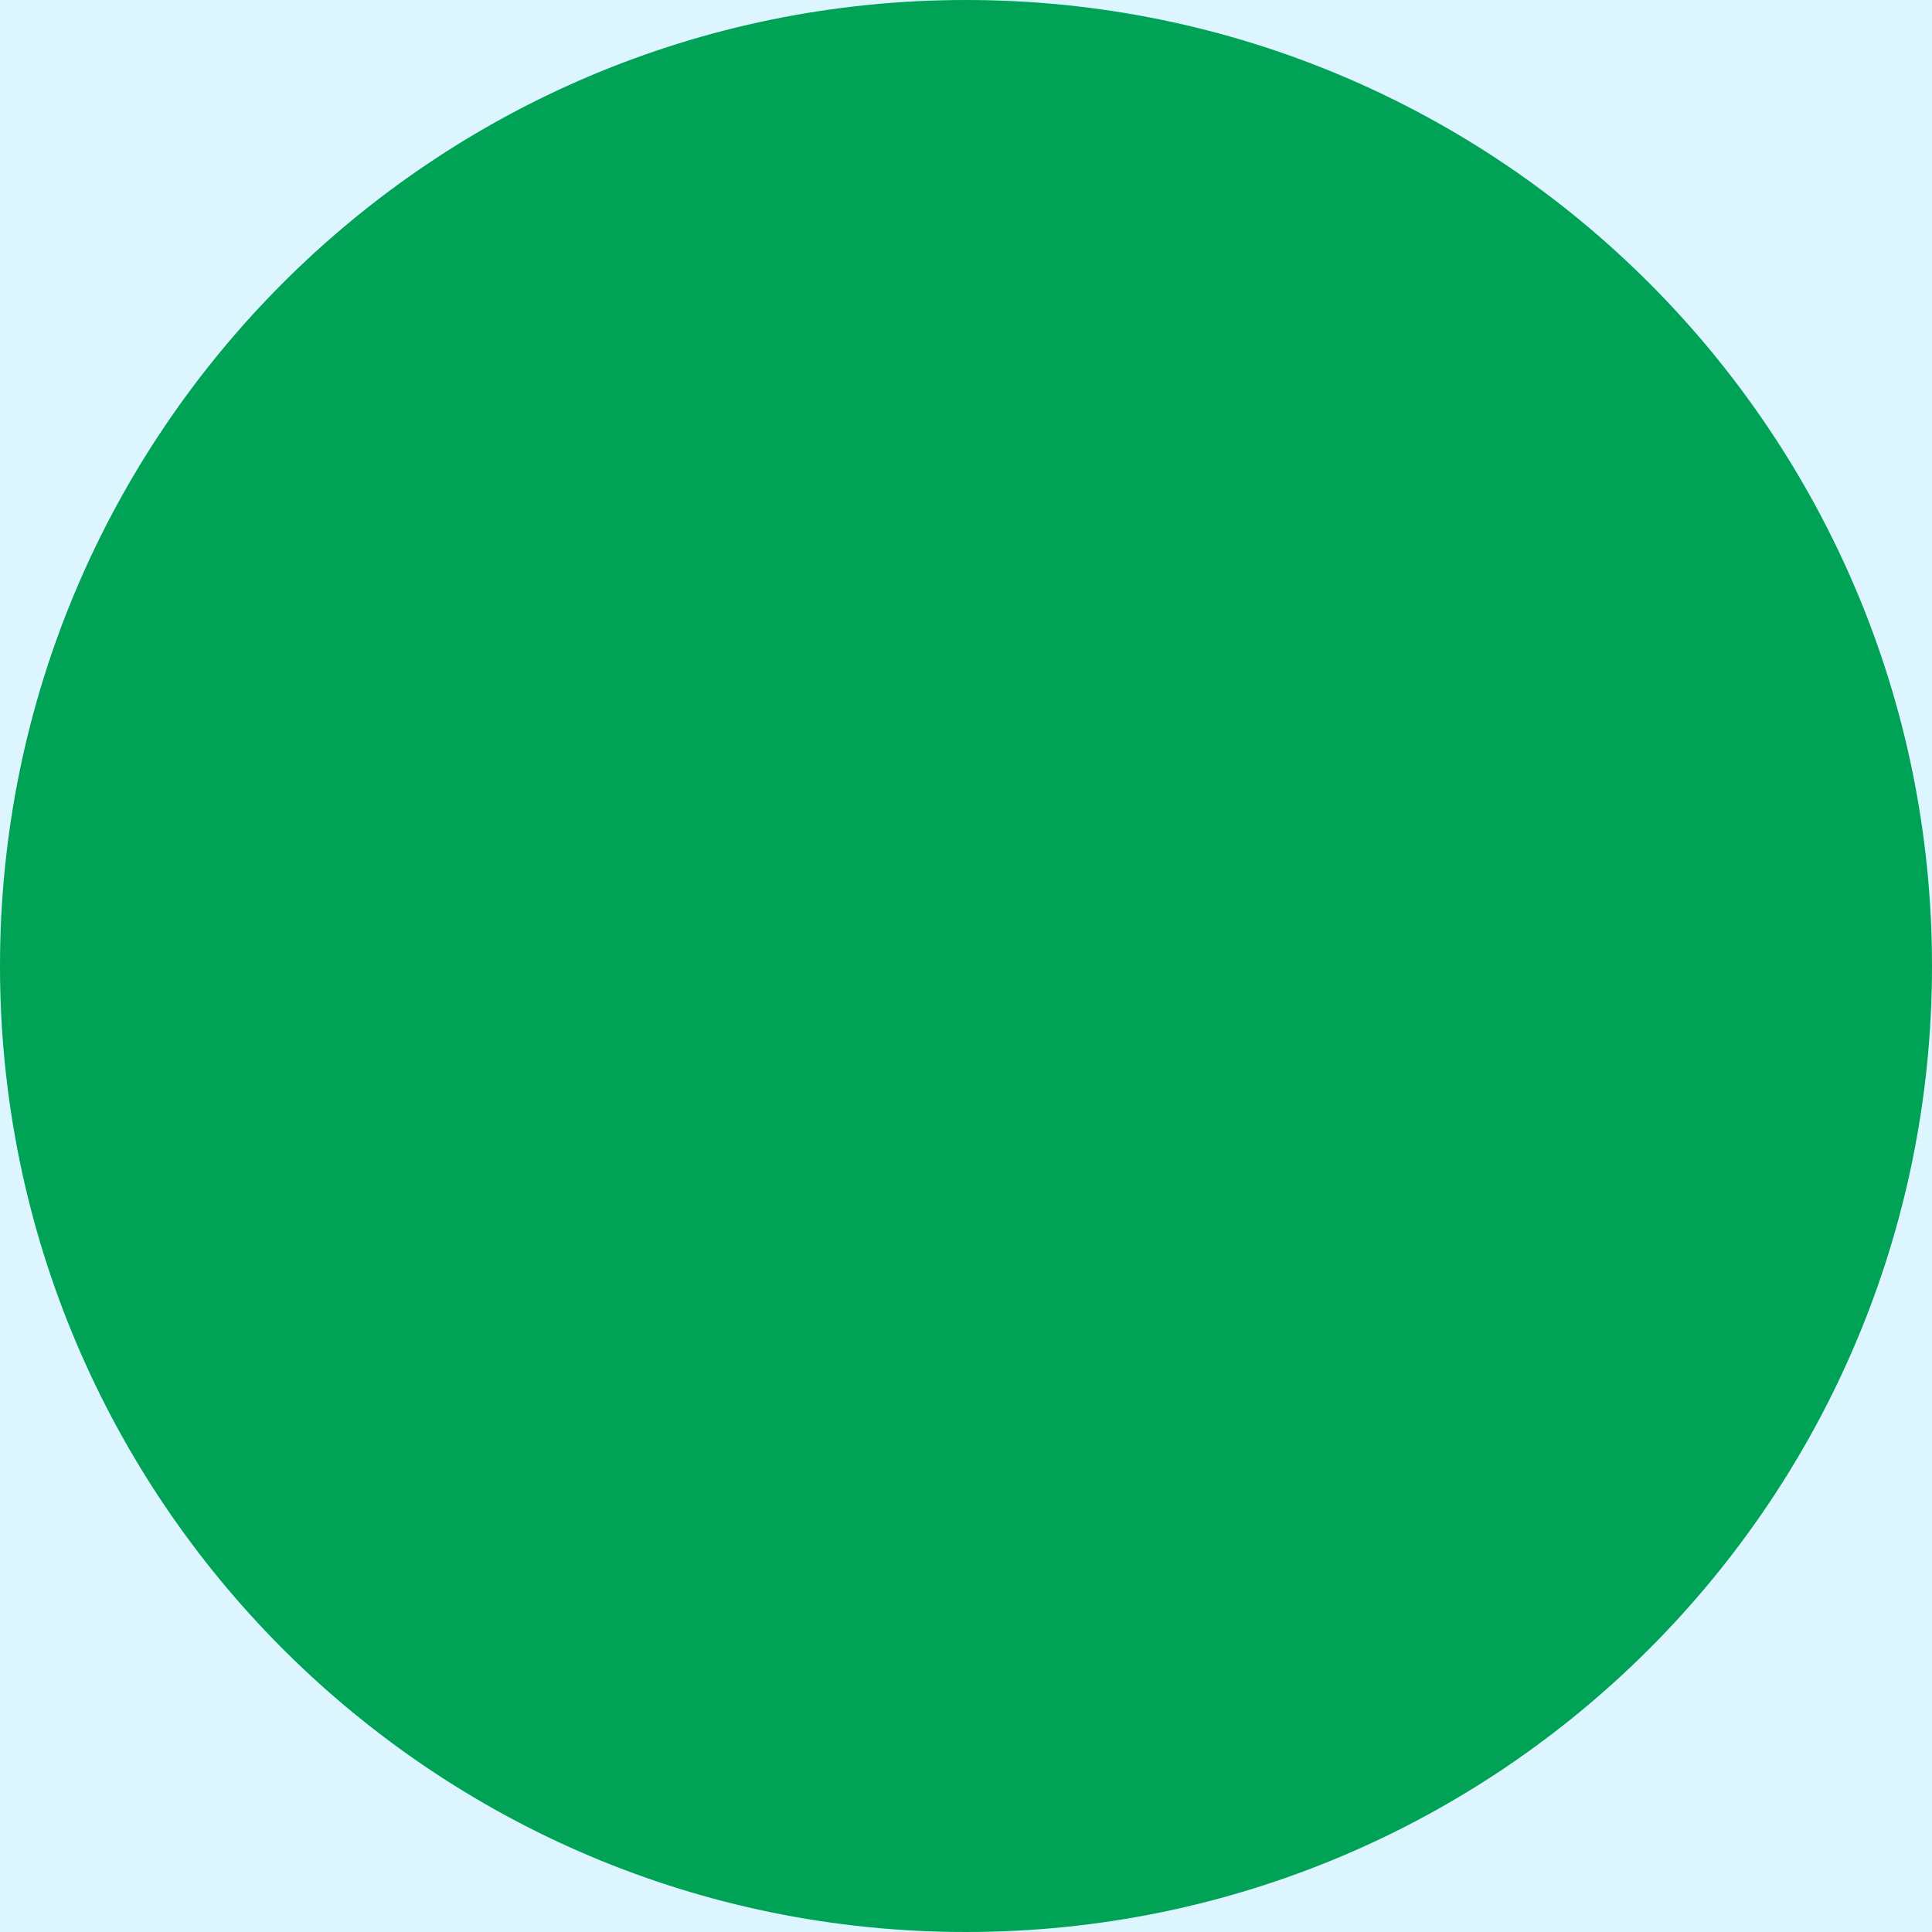
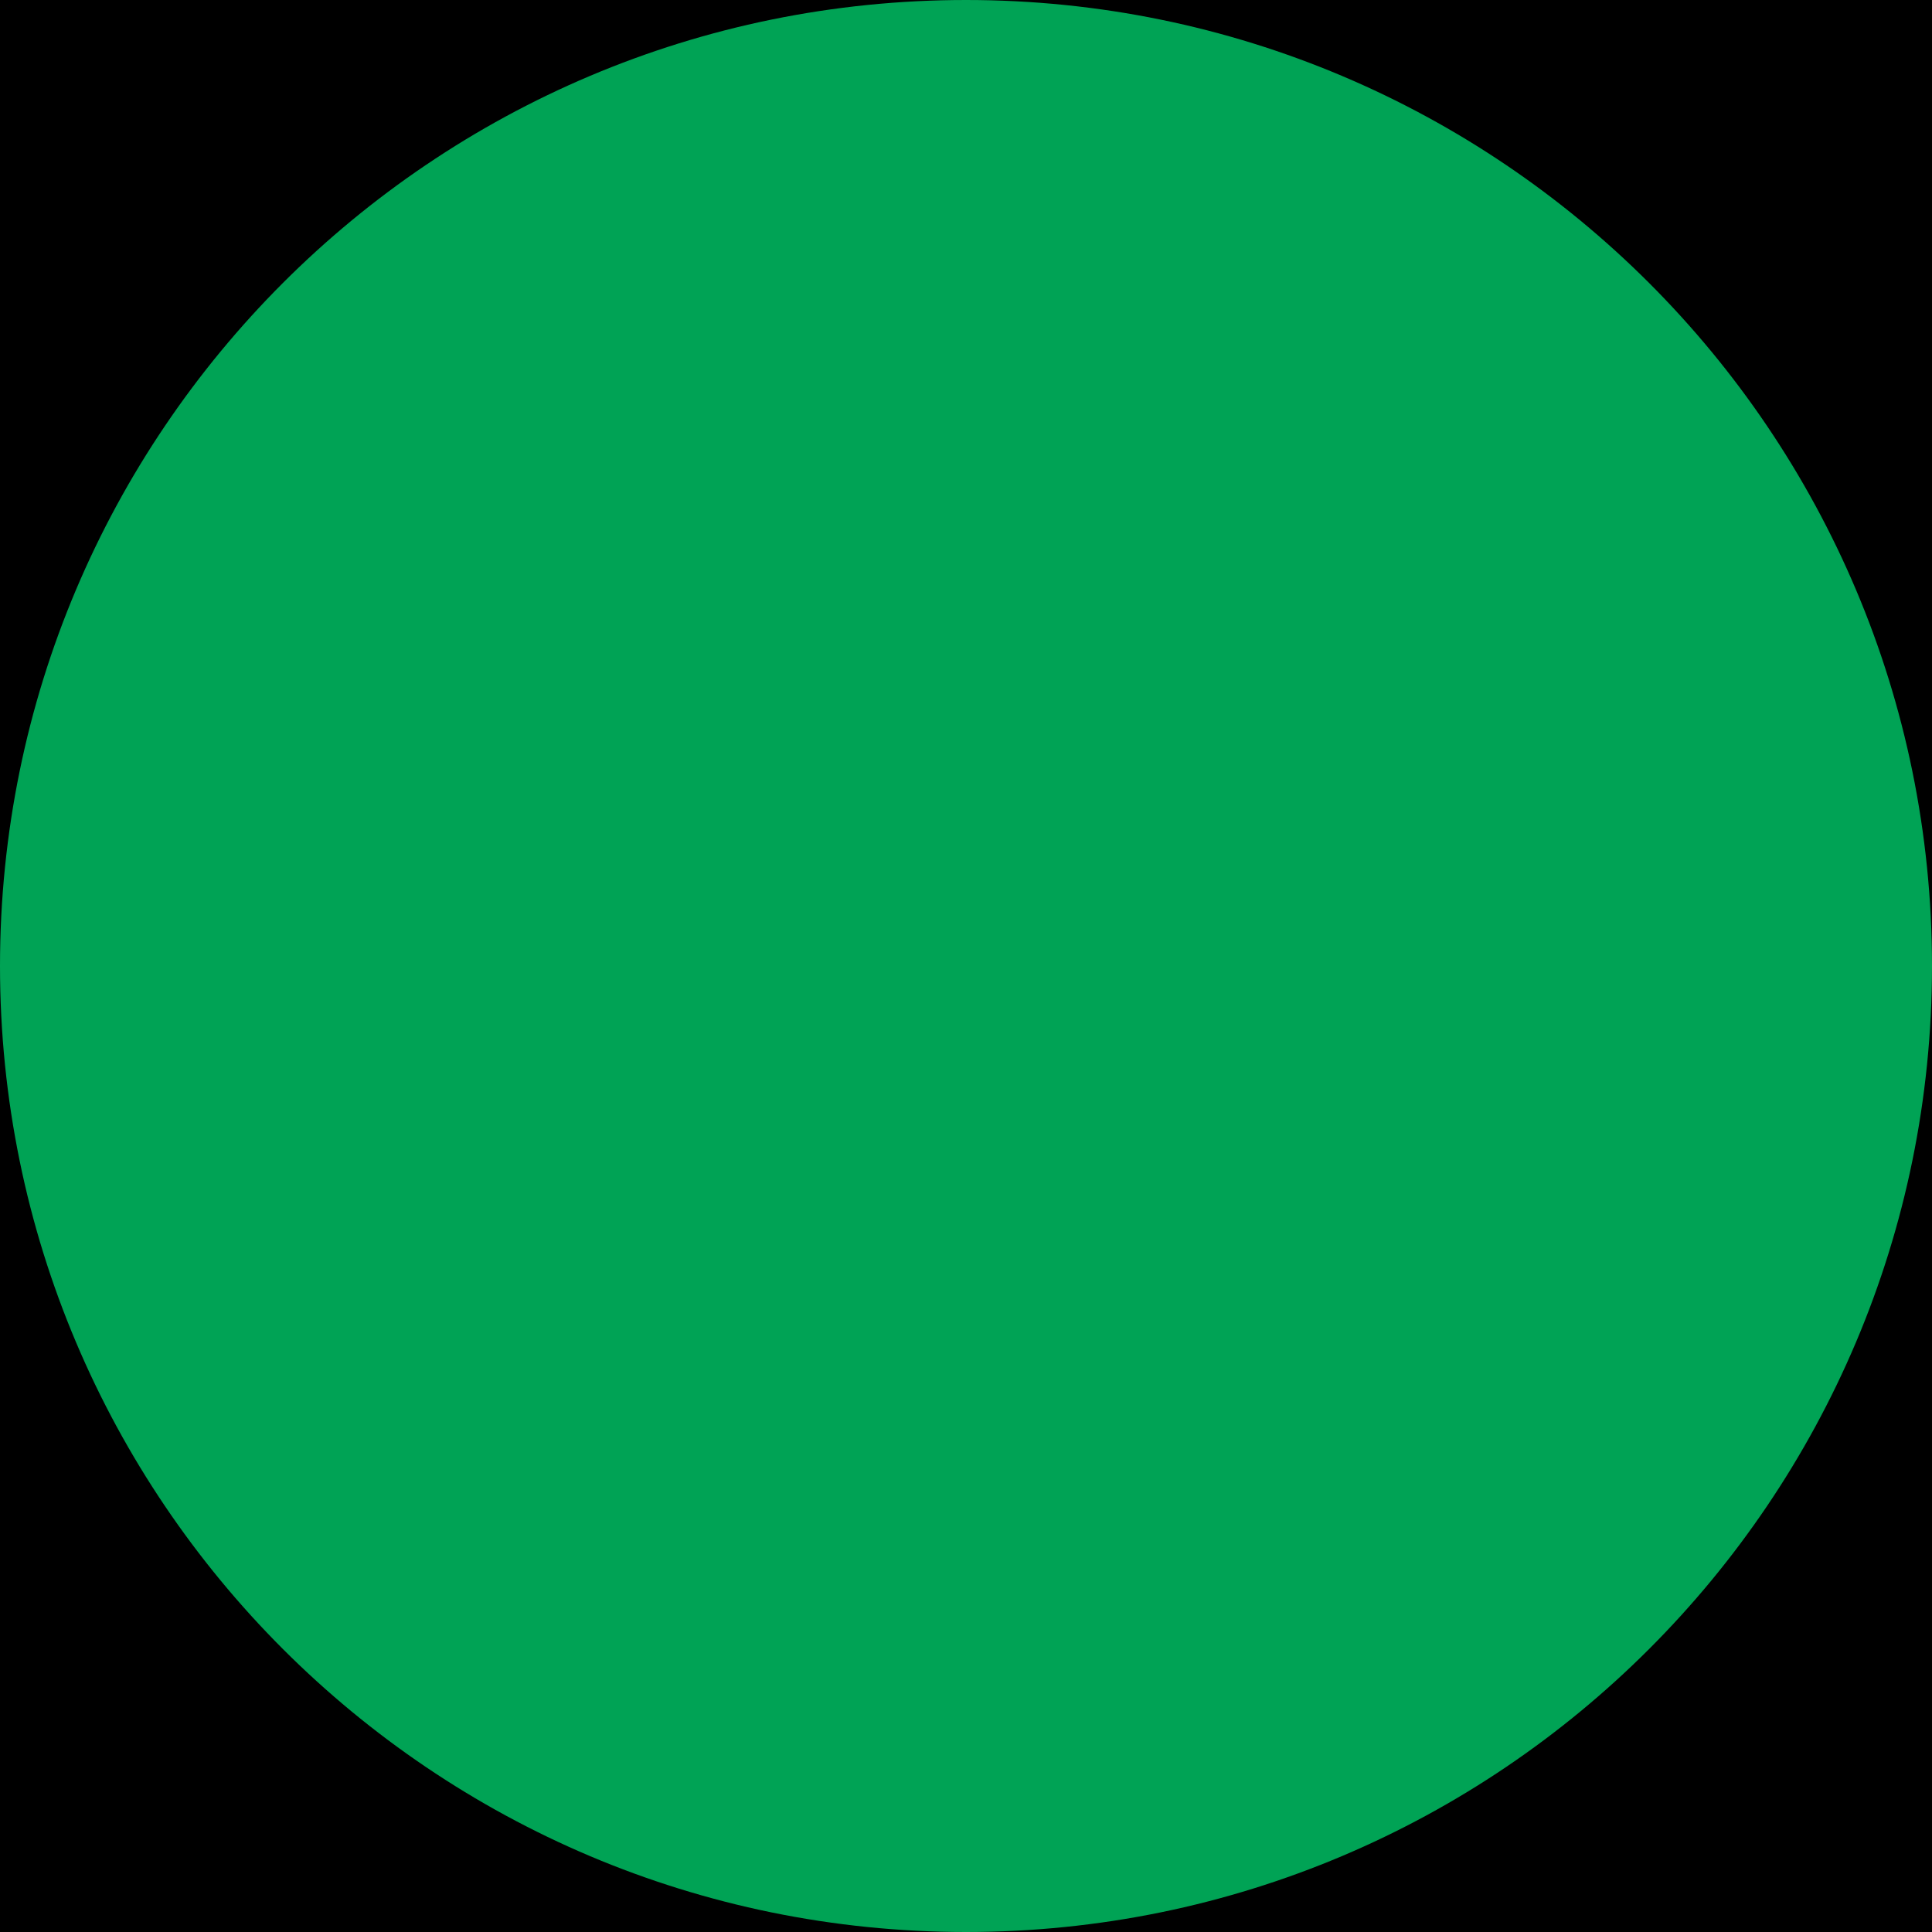
<svg xmlns="http://www.w3.org/2000/svg" width="16" height="16" viewBox="0 0 16 16" fill="none">
  <rect width="16" height="16" fill="#F5F5F5" />
  <g clip-path="url(#clip0_751_38745)">
-     <rect width="1440" height="812" transform="translate(-1051 -702)" fill="#DDF5FF" />
+     <rect width="1440" height="812" transform="translate(-1051 -702)" fill="currentColor" />
    <circle cx="8" cy="8" r="8" fill="#00A355" />
  </g>
  <defs>
    <clipPath id="clip0_751_38745">
      <rect width="1440" height="812" fill="white" transform="translate(-1051 -702)" />
    </clipPath>
  </defs>
</svg>
